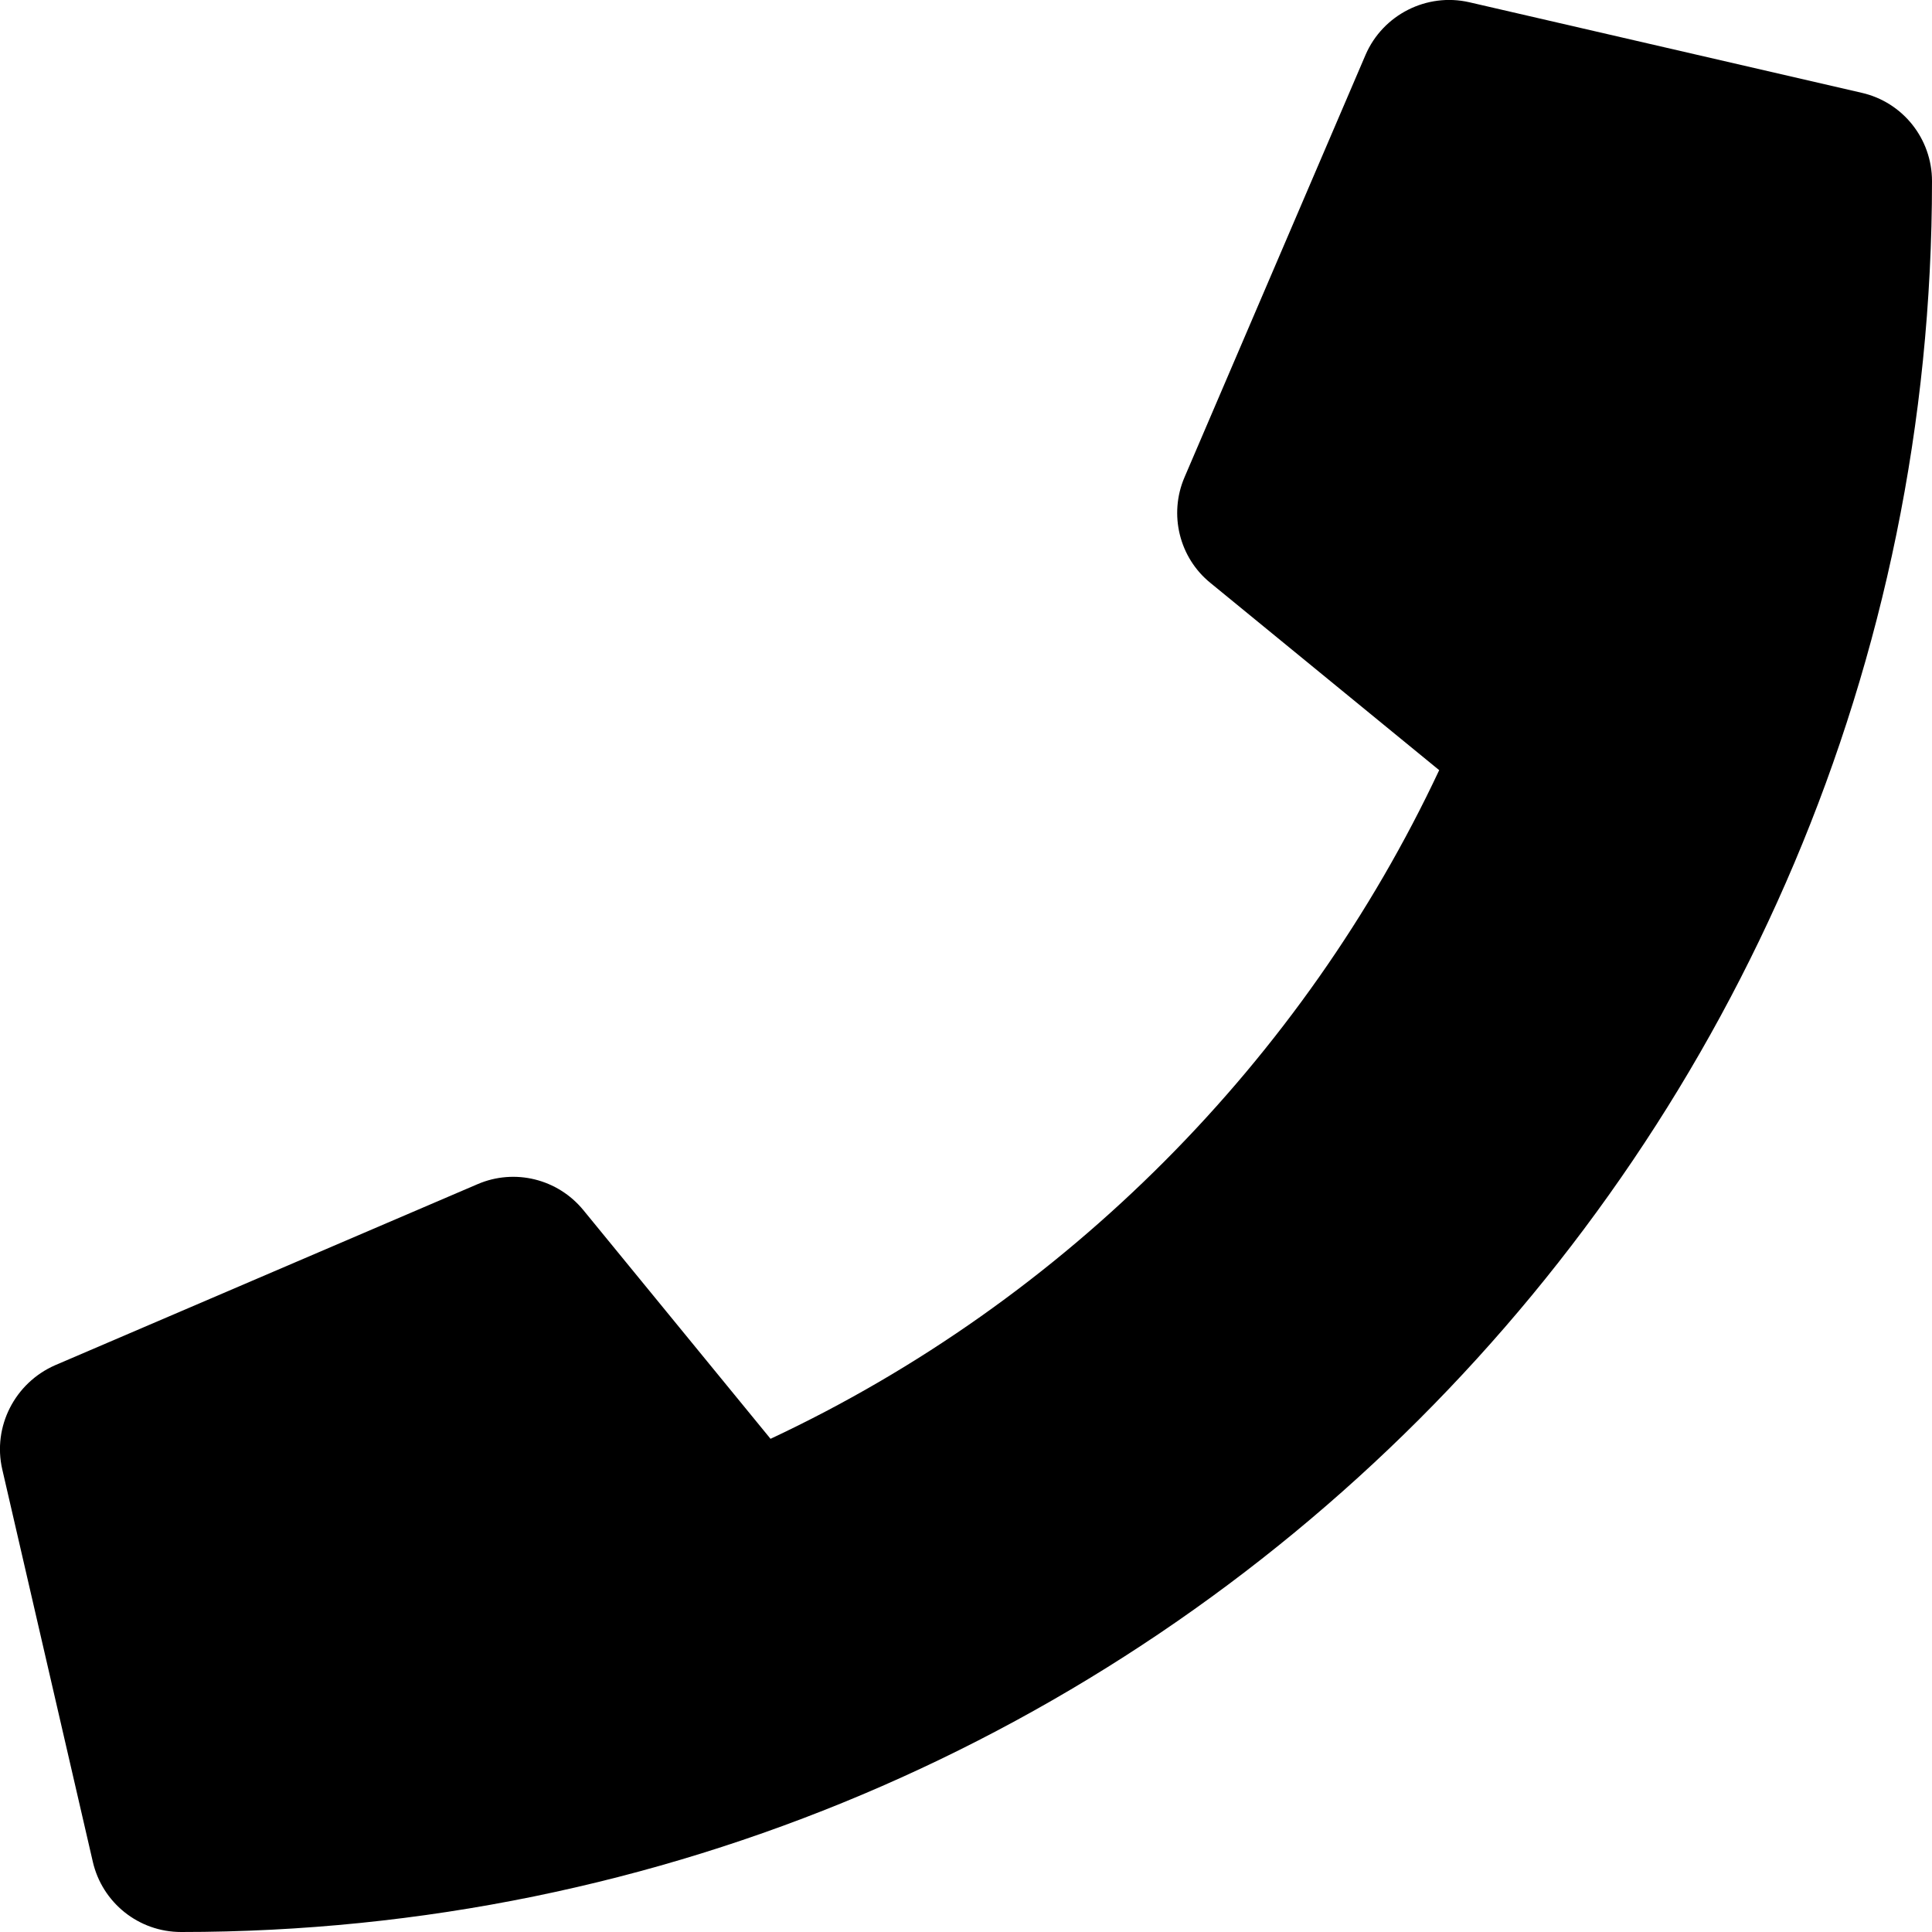
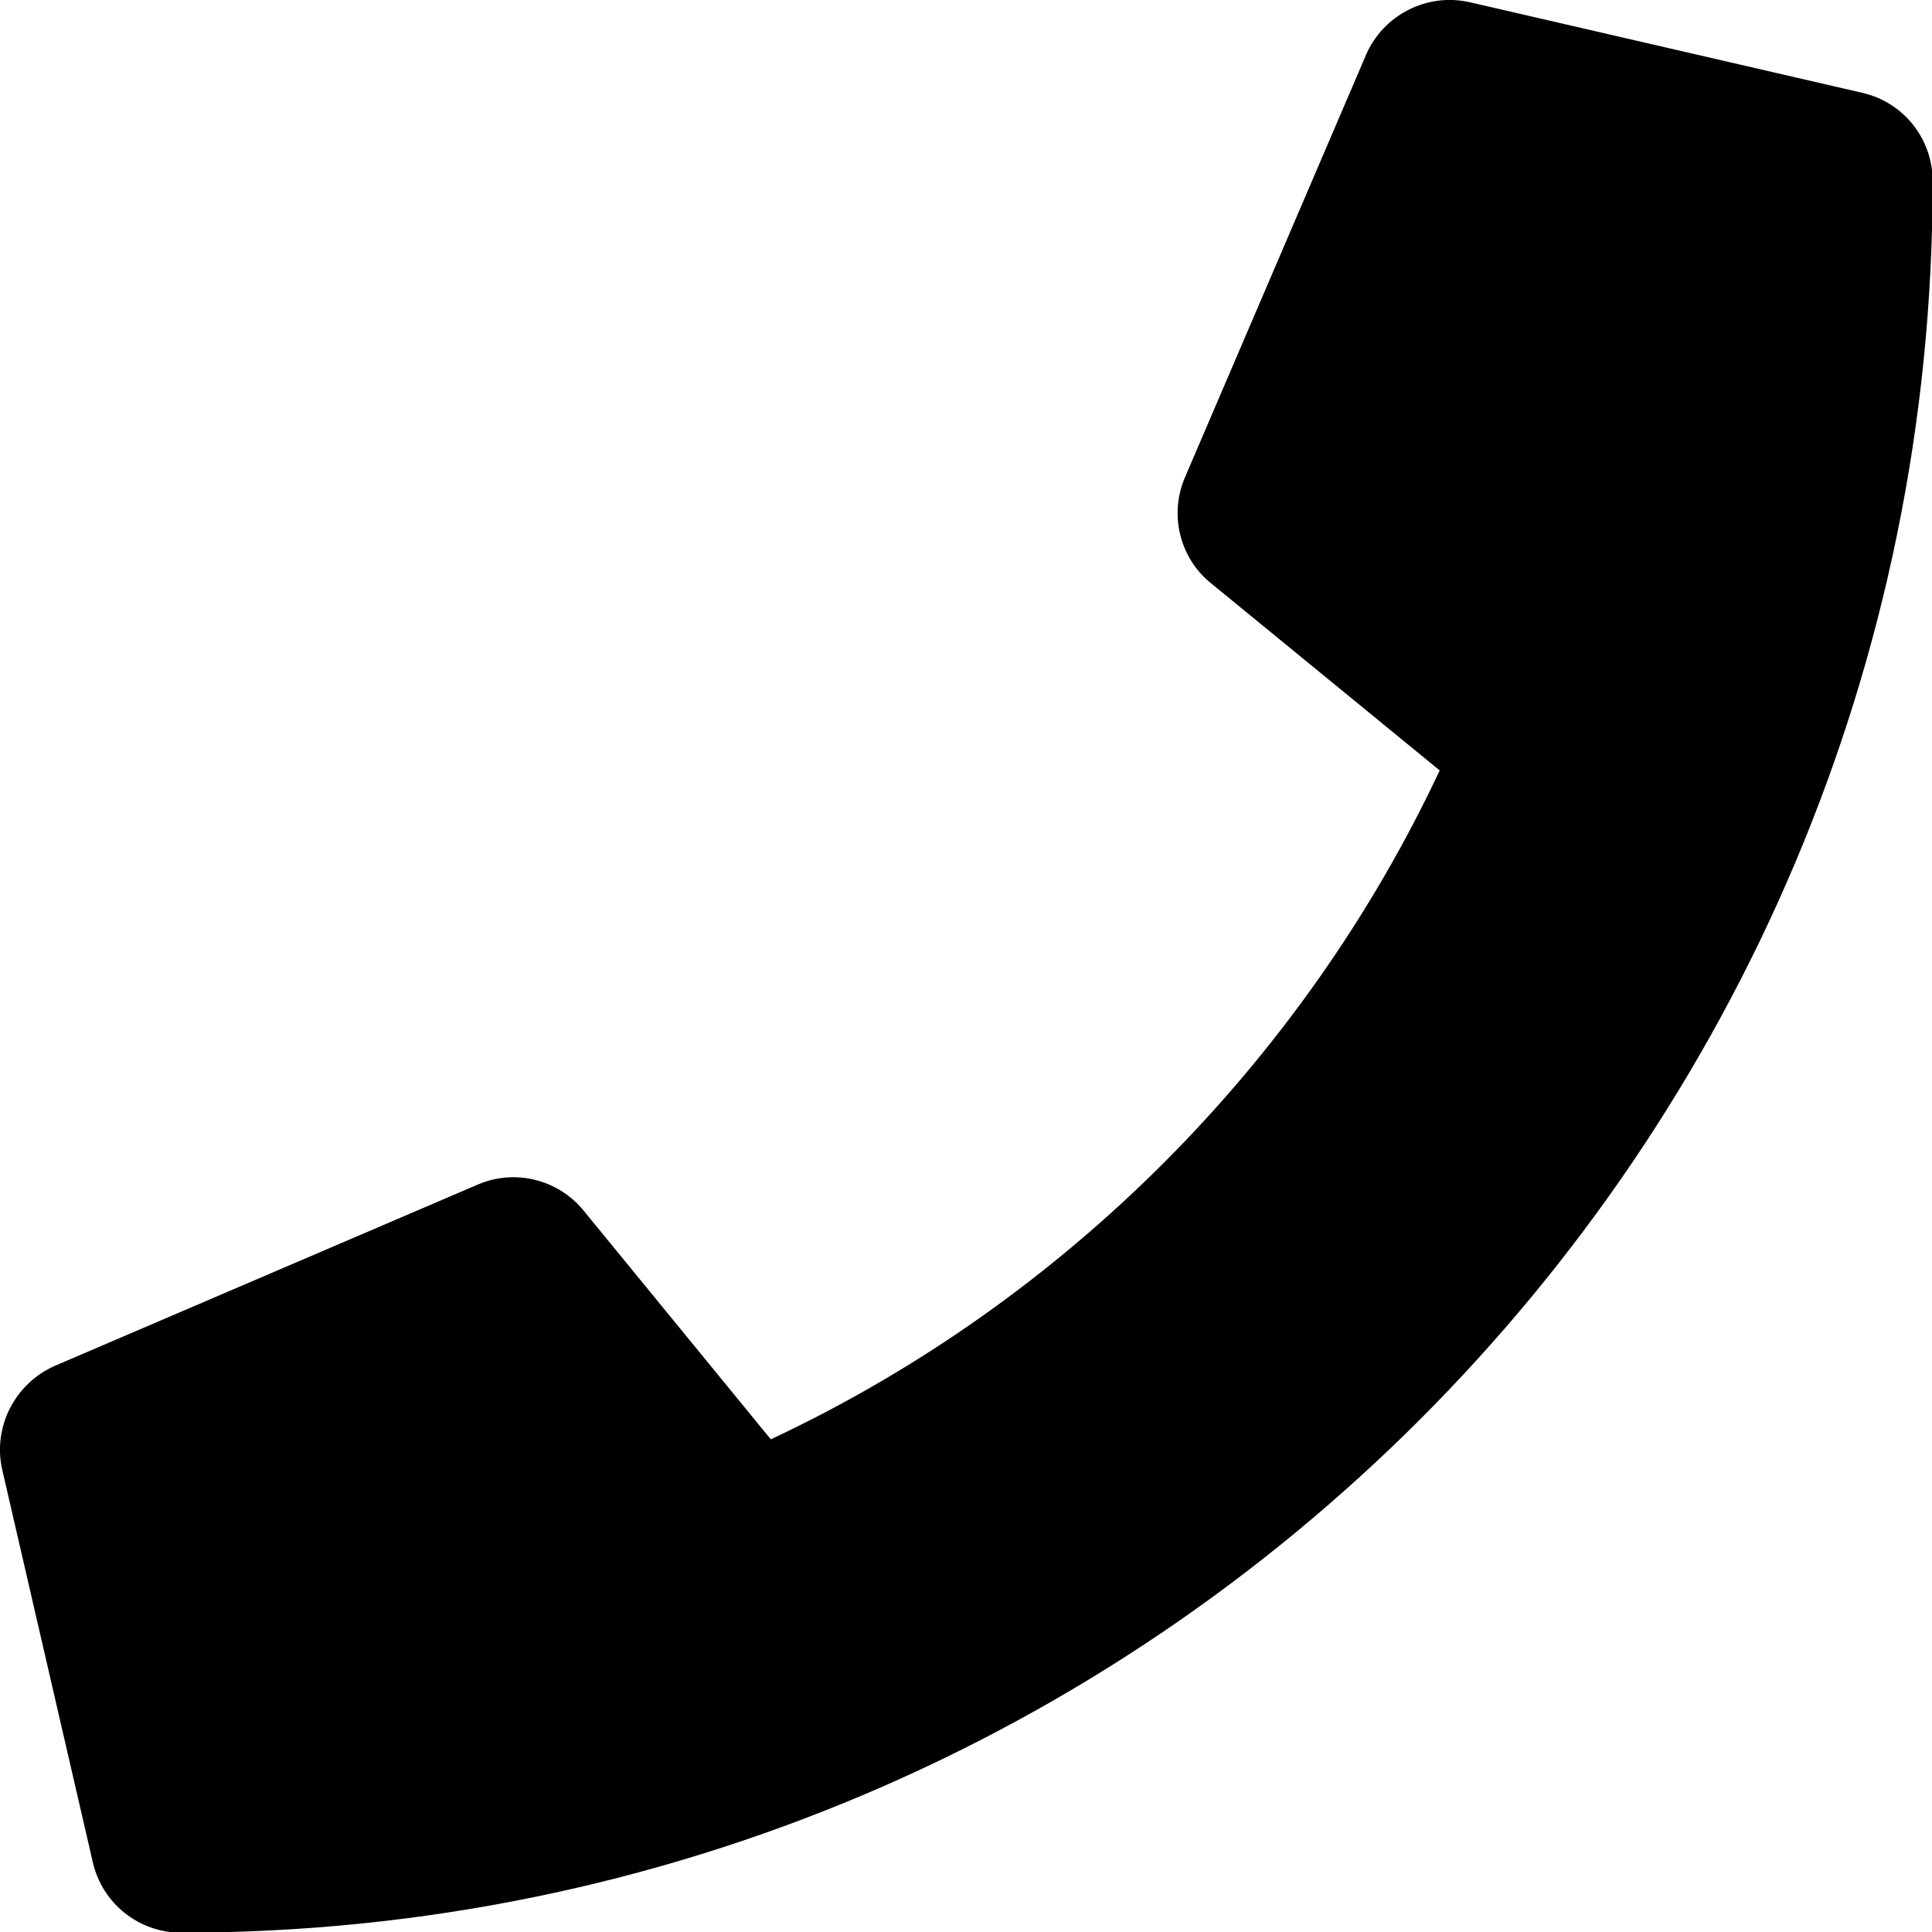
- <svg xmlns="http://www.w3.org/2000/svg" viewBox="0 0 512 512">
+ <svg xmlns="http://www.w3.org/2000/svg" viewBox="0 0">
  <path d="M493.4 24.6l-104-24c-11.3-2.6-22.9 3.3-27.5 13.9l-48 112c-4.2 9.8-1.4 21.3 6.9 28l60.6 49.6c-36 76.7-98.9 140.5-177.2 177.2l-49.6-60.6c-6.8-8.3-18.2-11.1-28-6.9l-112 48C3.9 366.5-2 378.1.6 389.4l24 104C27.1 504.2 36.7 512 48 512c256.1 0 464-207.5 464-464 0-11.2-7.7-20.9-18.6-23.4z" />
</svg>
